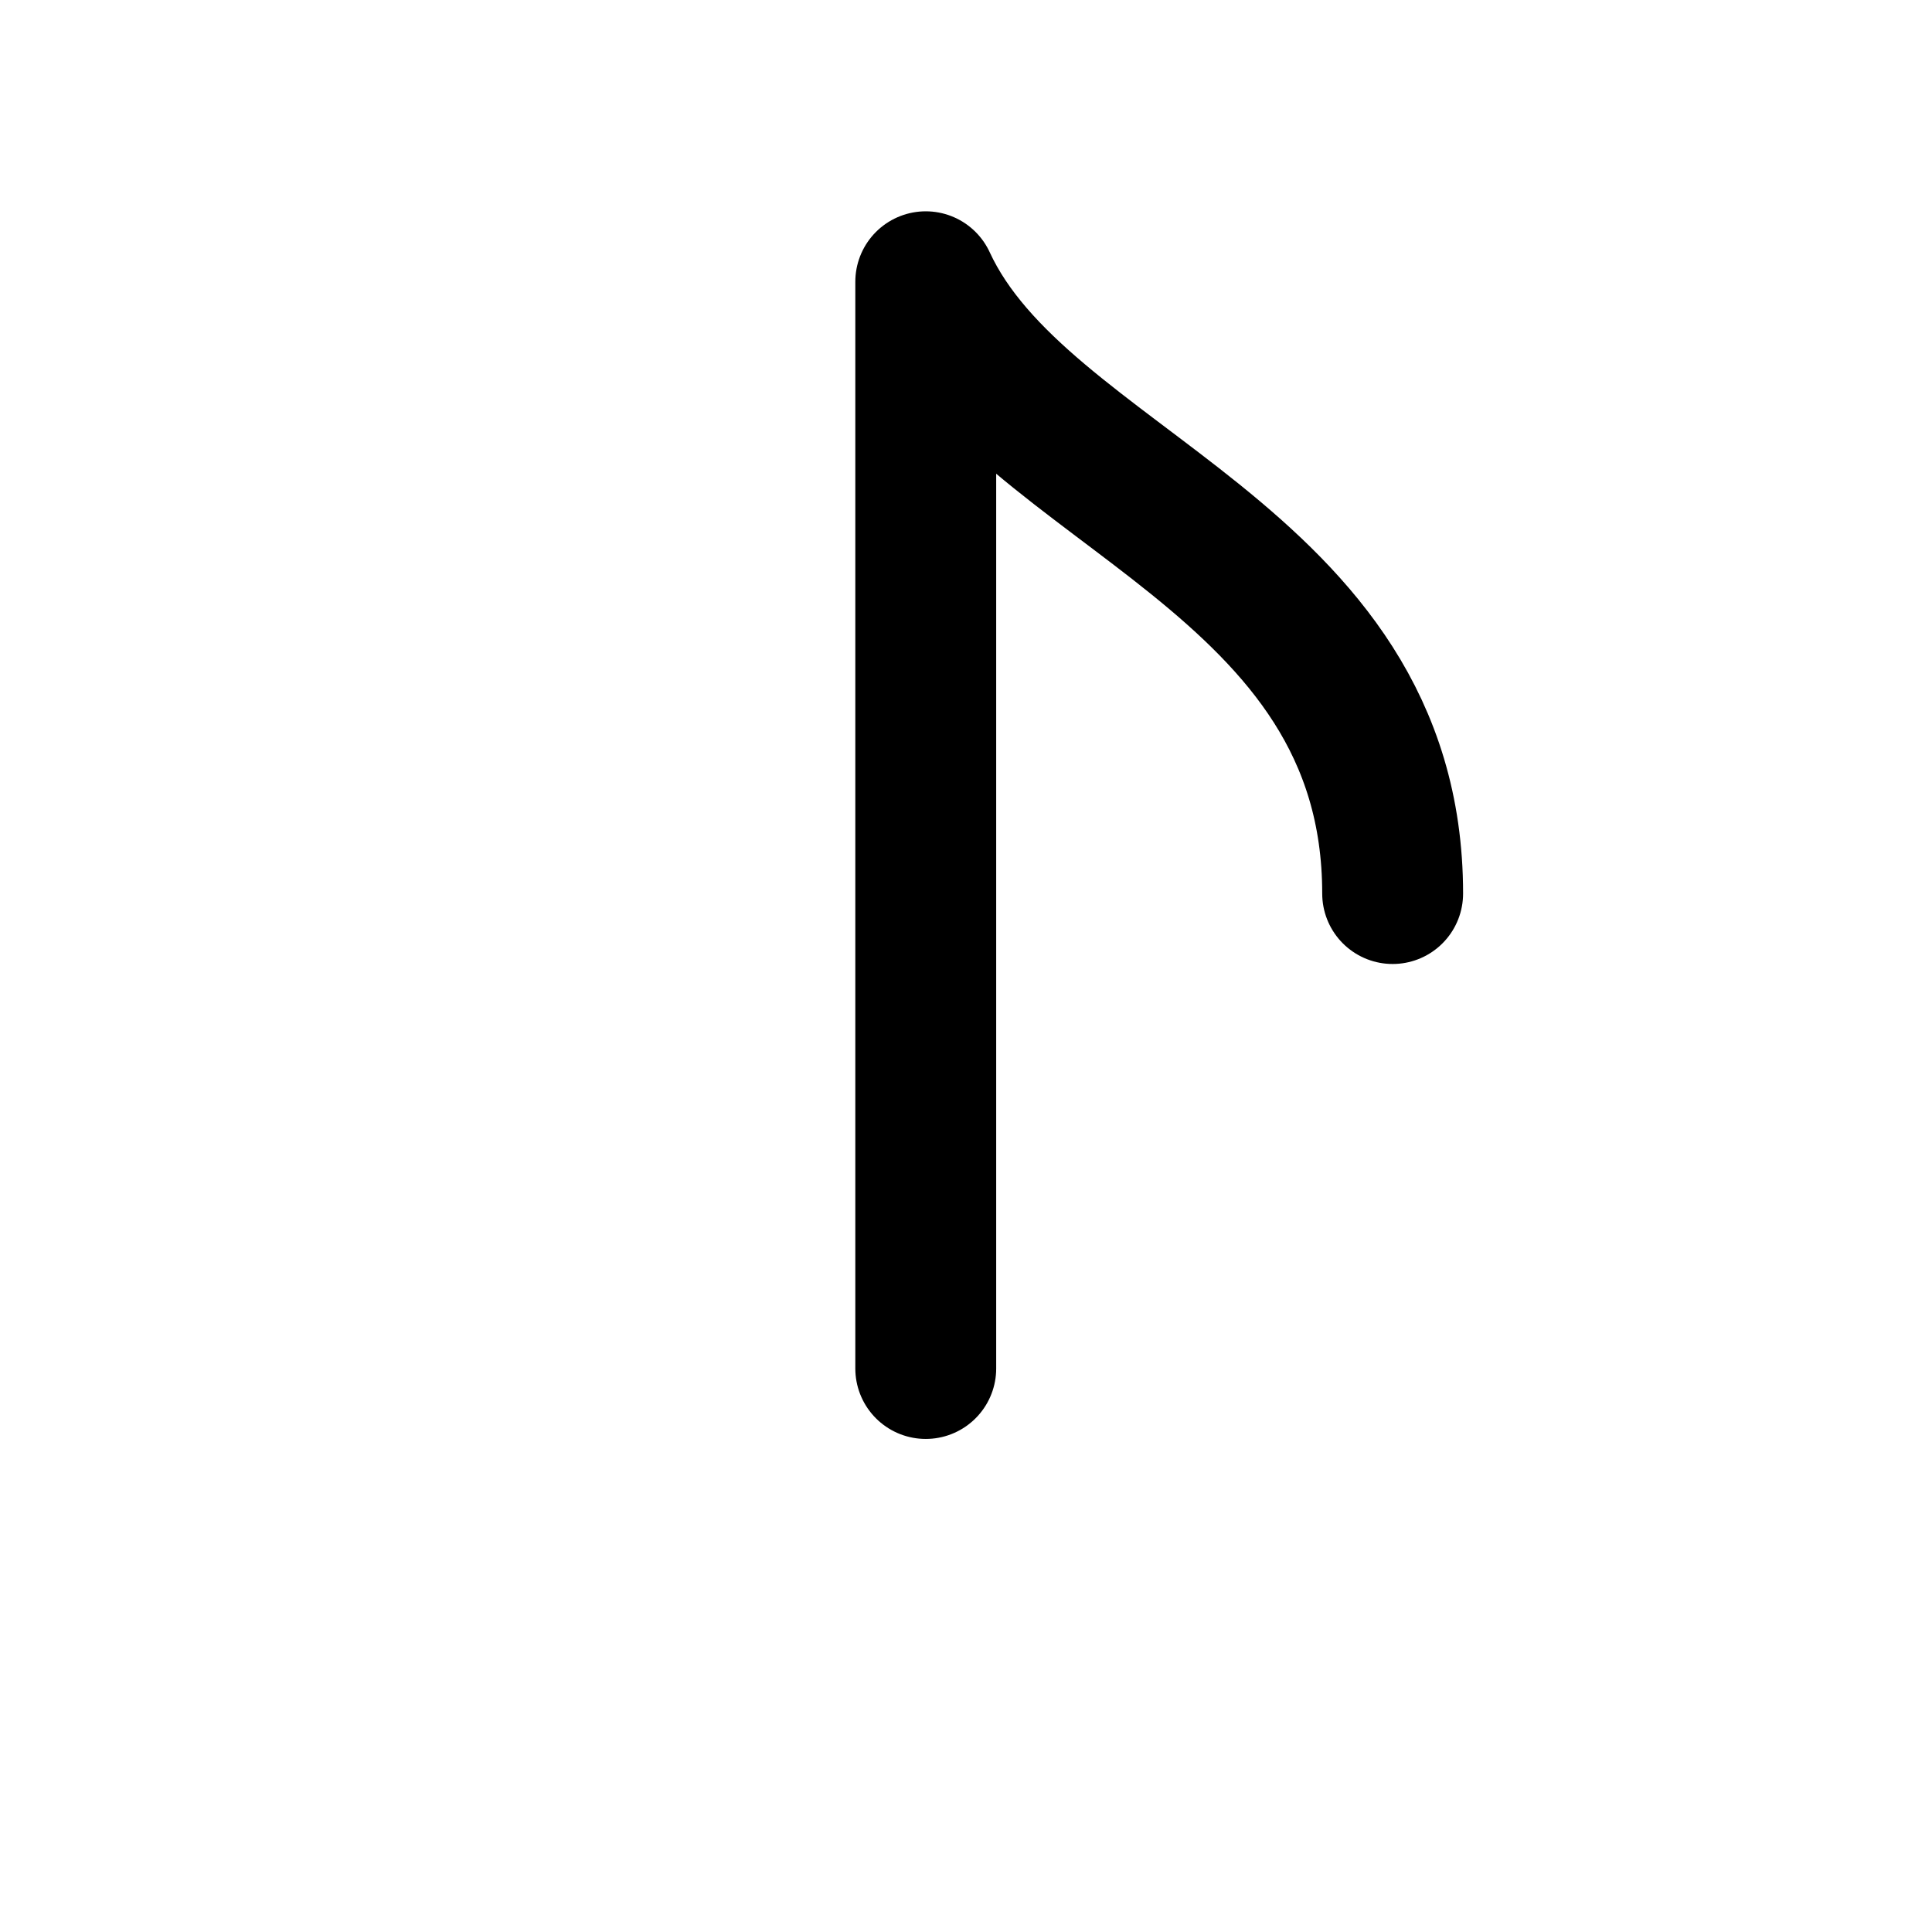
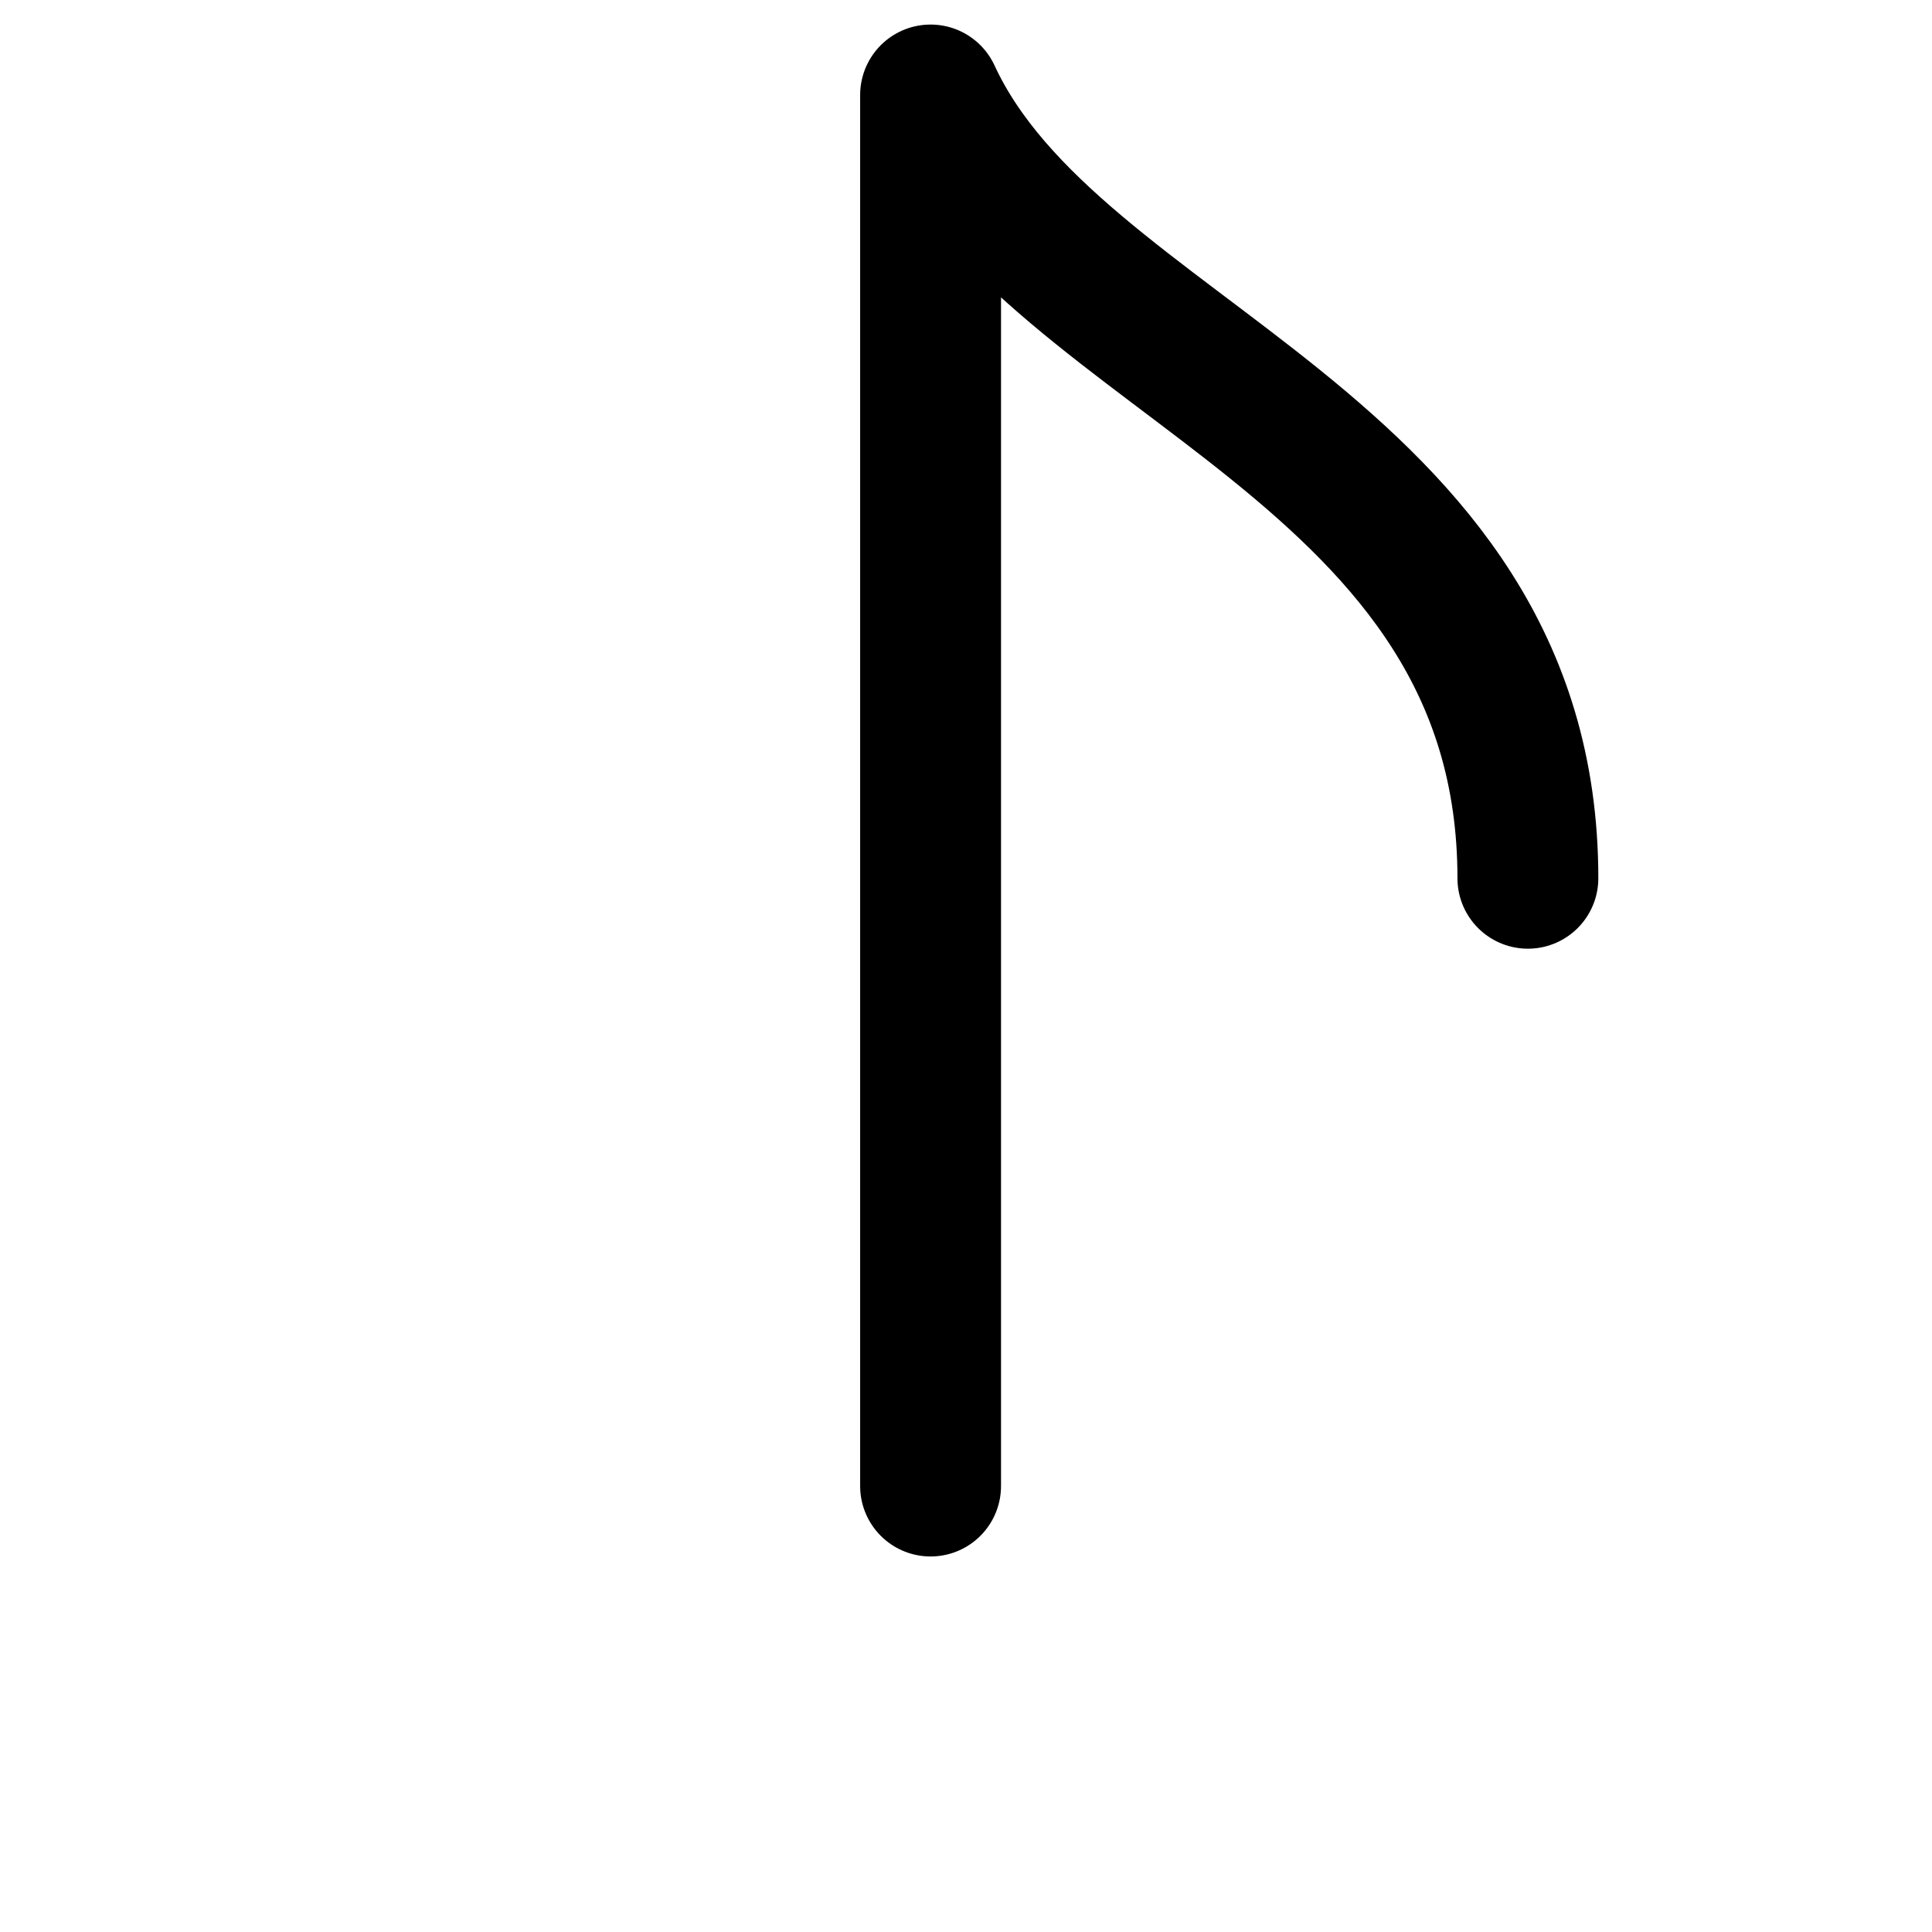
<svg xmlns="http://www.w3.org/2000/svg" width="24" height="24" viewBox="0 0 24 24" fill="none" stroke="currentColor" stroke-width="1.75" stroke-linecap="round" stroke-linejoin="round">
-   <path d="M11.5 17V3.5c1.2 2.6 5.8 3.4 5.8 7.6" />
+   <path d="M11.56 18.46V1.18c1.54 3.33 7.42 4.35 7.42 9.73" />
</svg>
